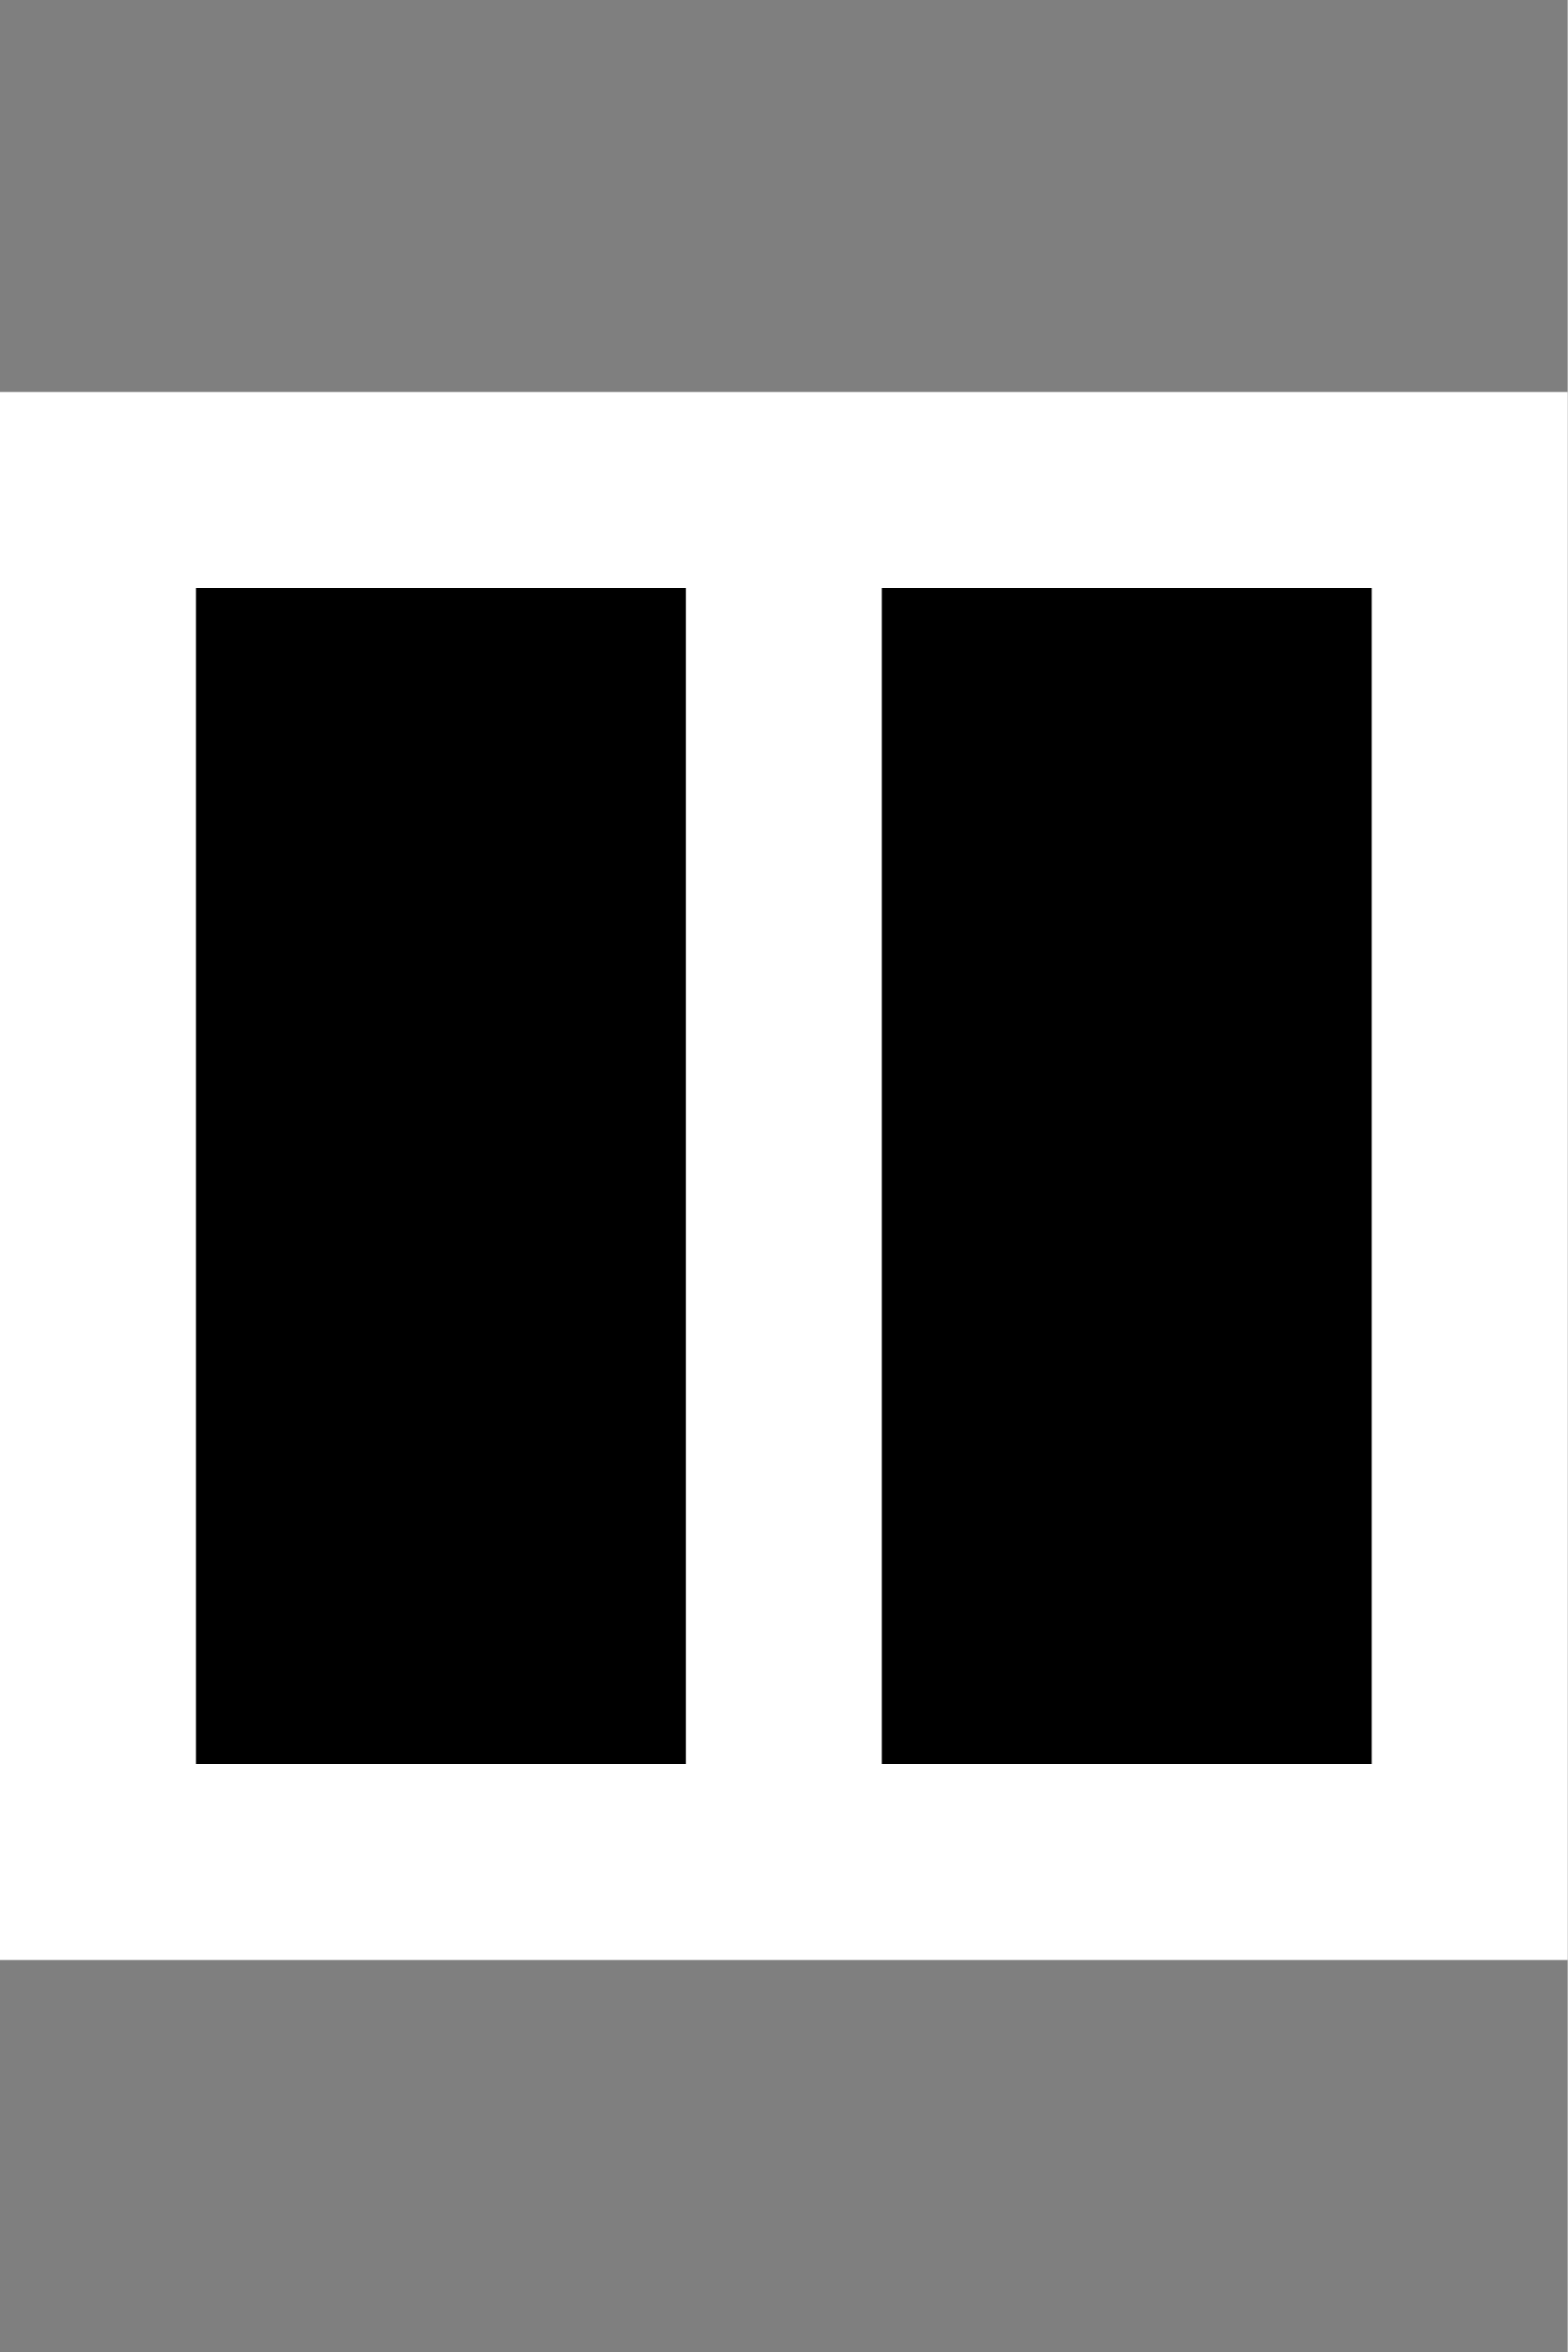
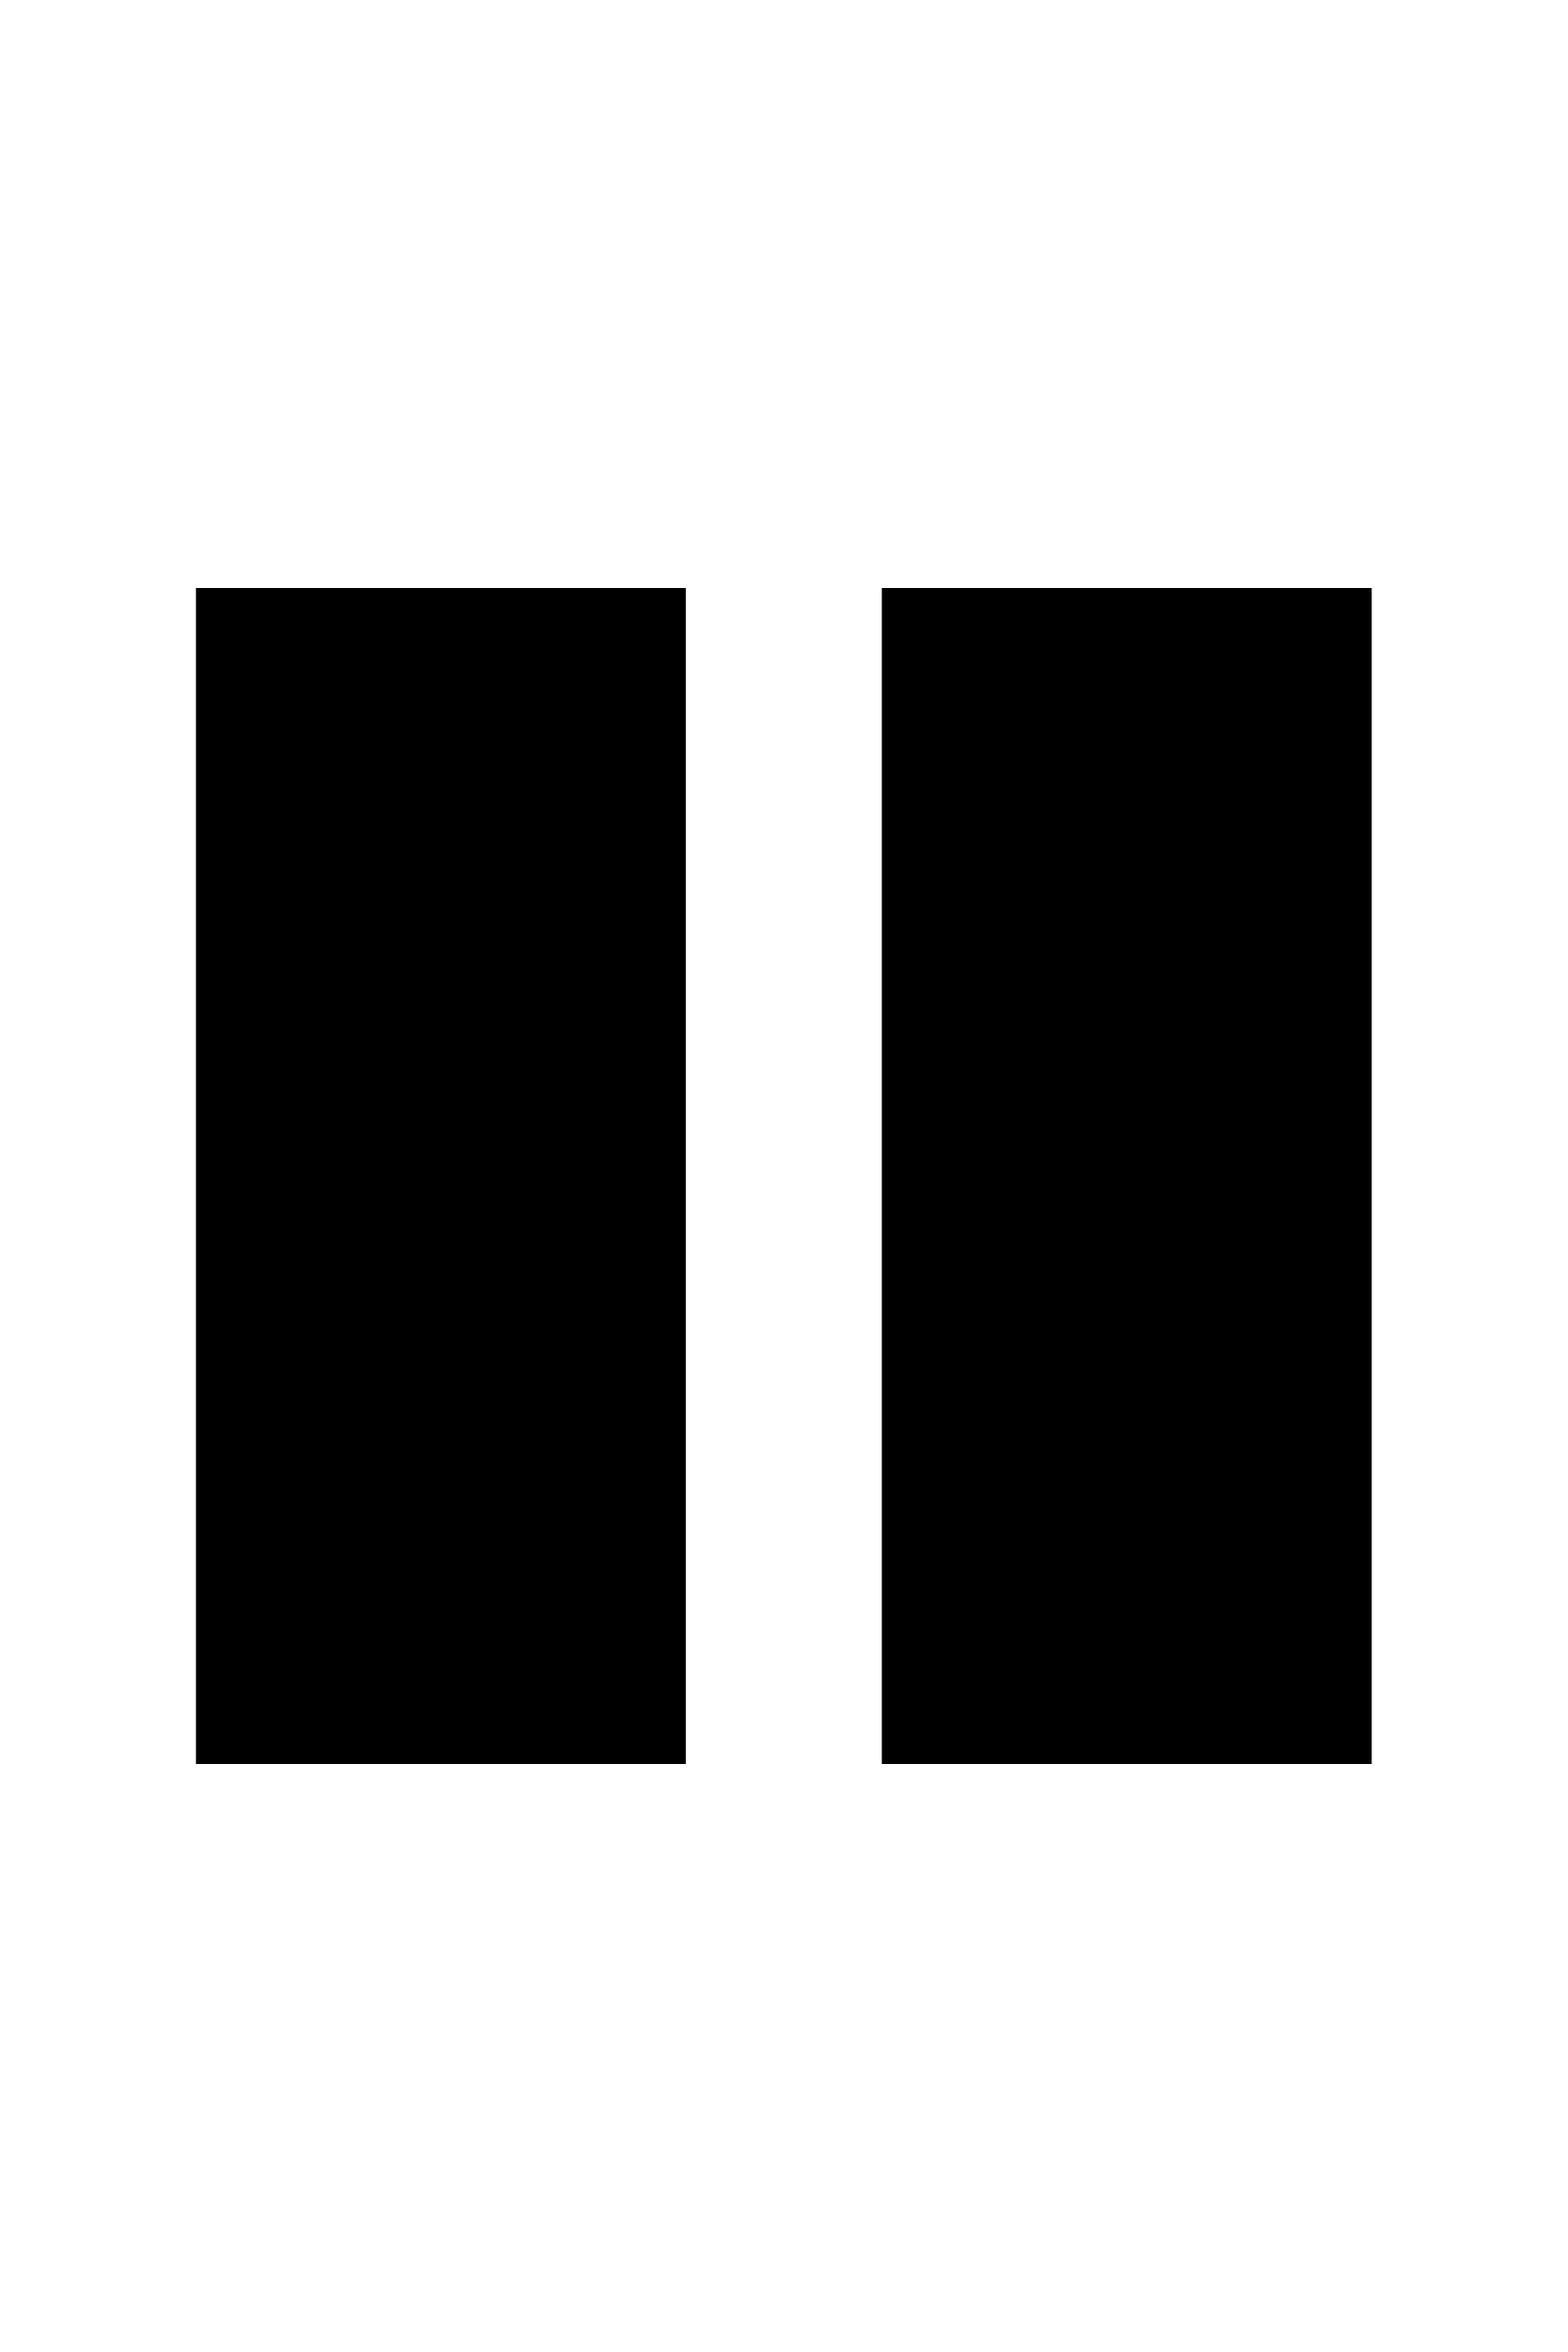
<svg xmlns="http://www.w3.org/2000/svg" xmlns:ns1="https://boxy-svg.com" width="64" height="96" viewBox="0 0 64 96">
  <defs>
    <ns1:grid x="0" y="0" width="300" height="300" />
  </defs>
-   <rect width="64" height="96" style="fill: rgba(0, 0, 0, 0.5);">
-                 </rect>
  <rect y="16" width="64" height="64" style="fill: rgb(255, 255, 255);">
-                 </rect>
+     </rect>
+   <rect width="20" height="48" style="" x="36" y="24">
+     </rect>
  <rect width="20" height="48" style="" x="8" y="24">
-                 </rect>
-   <rect width="20" height="48" style="" x="36" y="24">
-                 </rect>
+     </rect>
</svg>
